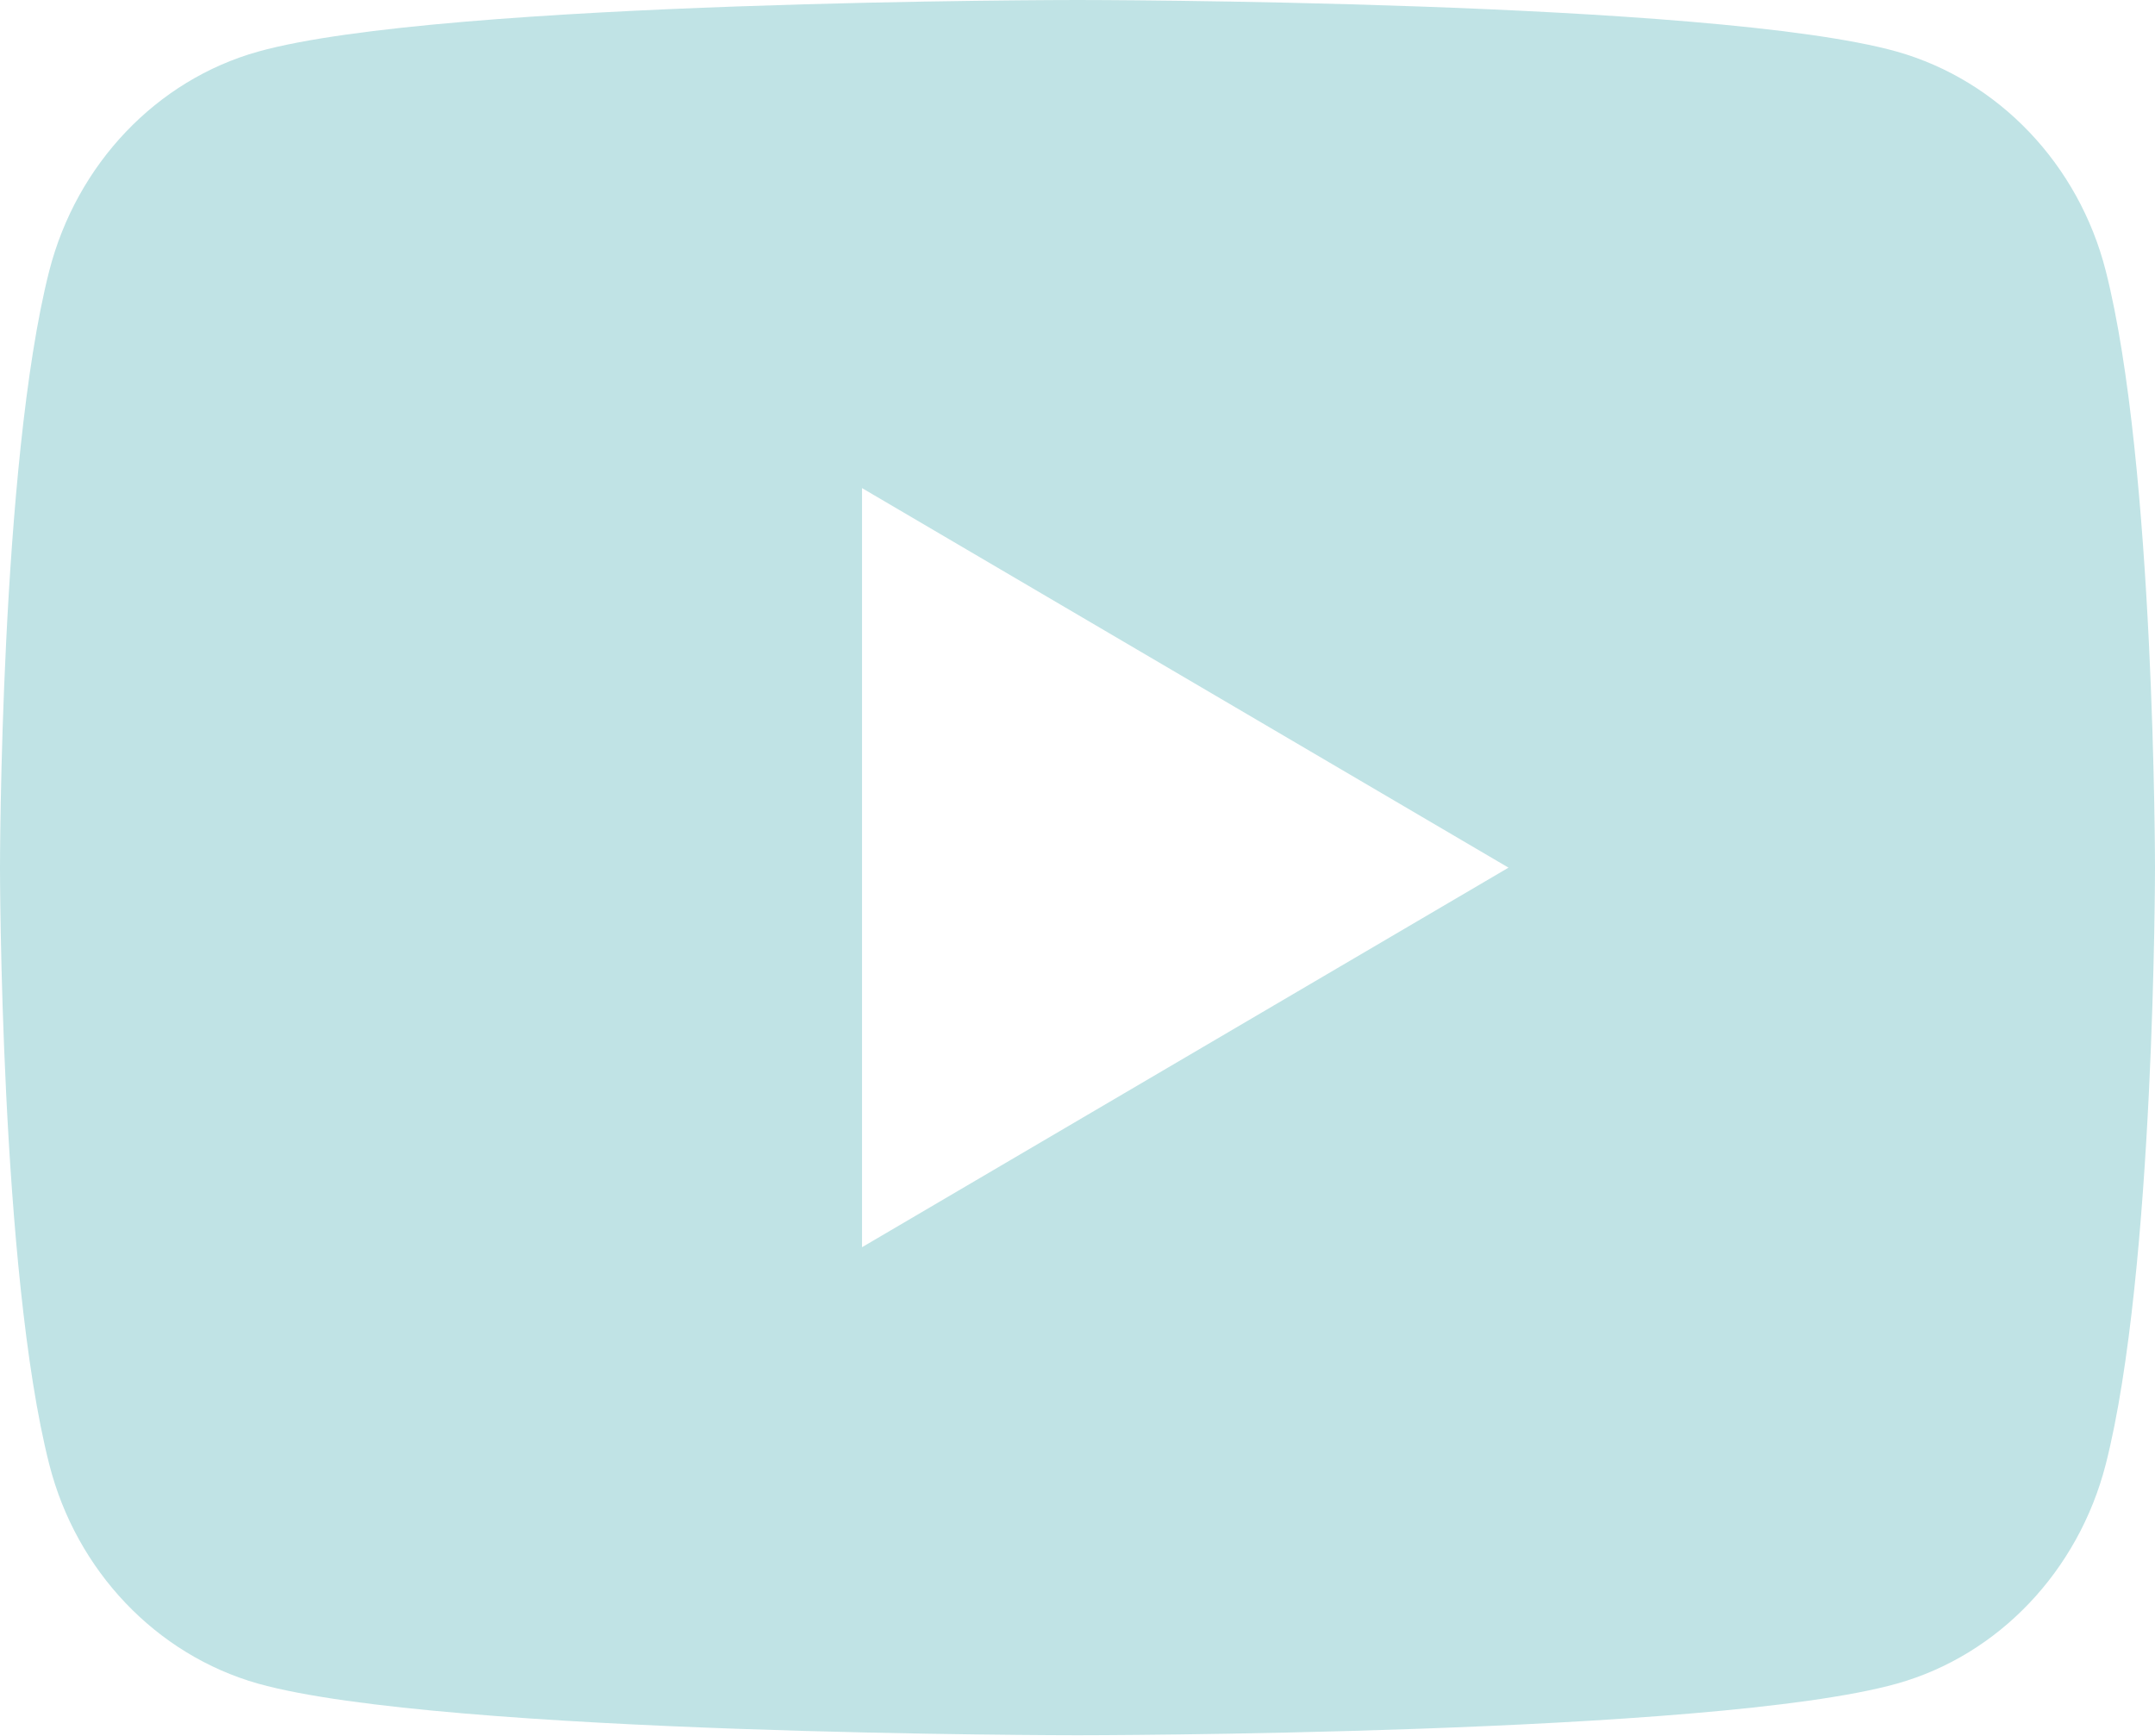
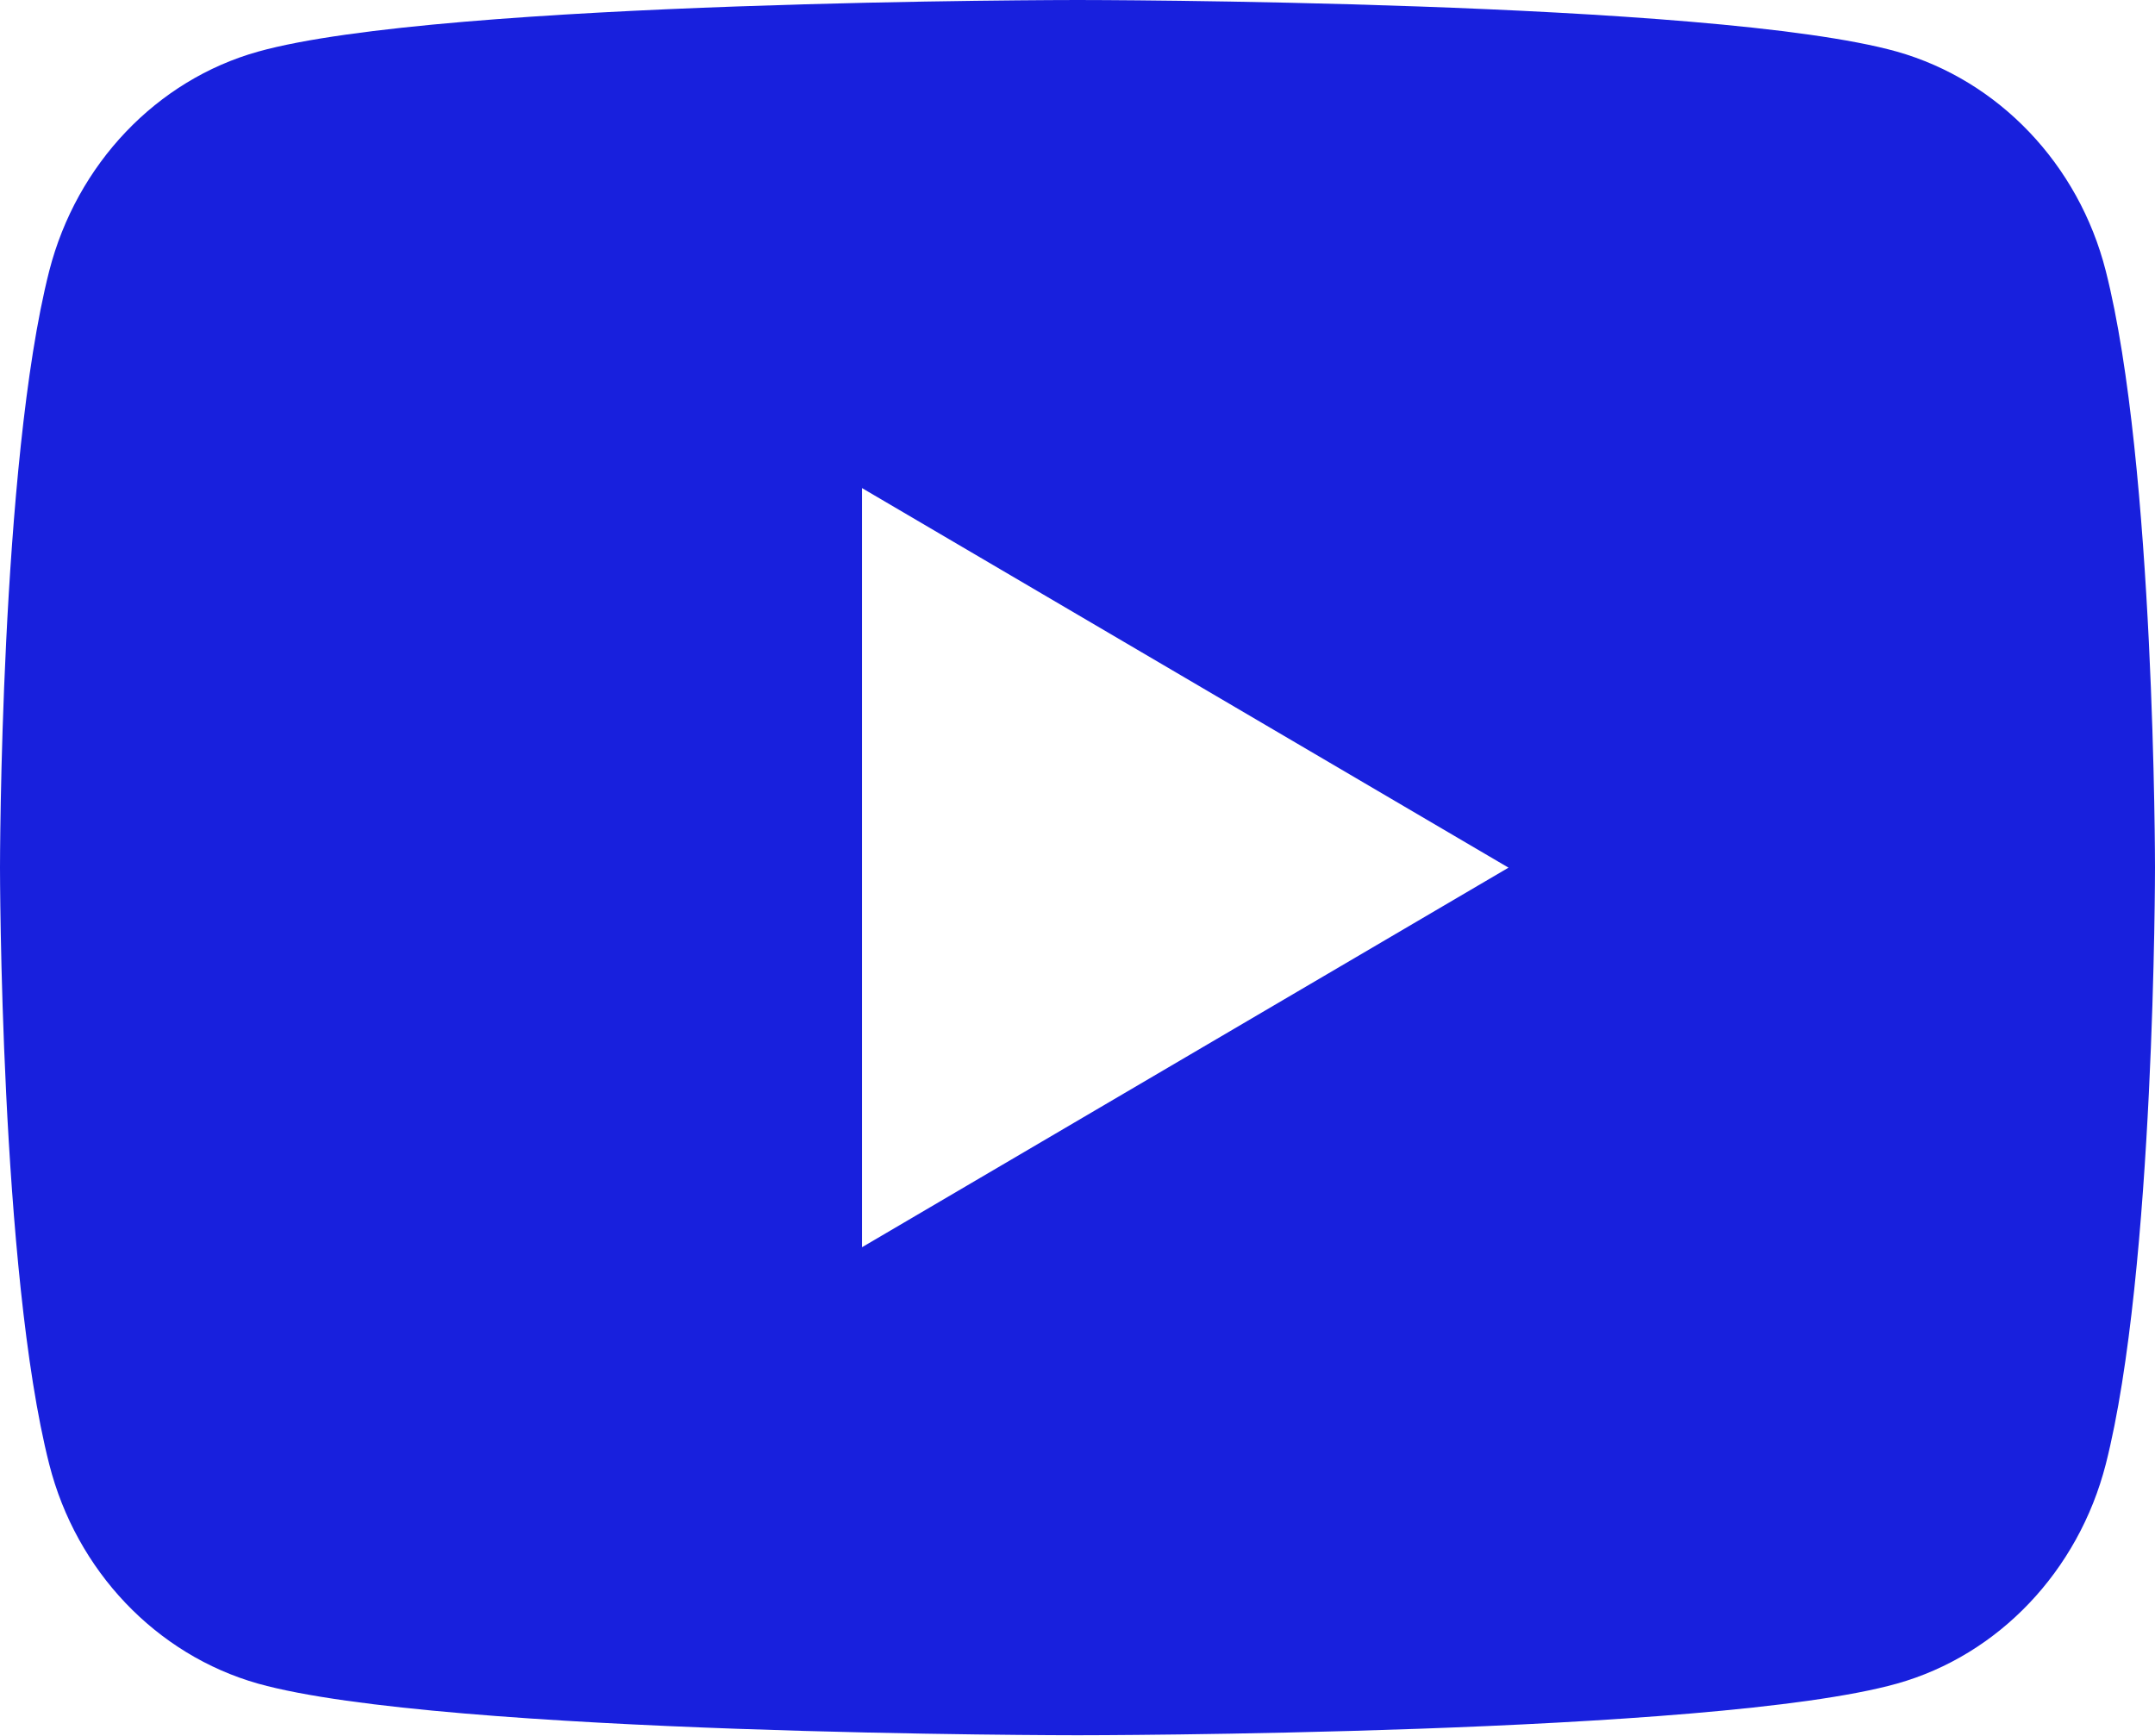
<svg xmlns="http://www.w3.org/2000/svg" width="32.344" height="26.045" viewBox="0 0 32.344 26.045" fill="none" version="1.1" id="svg4">
  <defs id="defs8" />
-   <path d="m 31.605,4.066 c 0.739,2.901 0.739,8.956 0.739,8.956 0,0 0,6.056 -0.739,8.956 -0.411,1.603 -1.612,2.865 -3.134,3.292 -2.764,0.775 -12.299,0.775 -12.299,0.775 0,0 -9.53,0 -12.299,-0.775 -1.528,-0.433 -2.728,-1.693 -3.134,-3.292 C 0,19.078 0,13.022 0,13.022 c 0,0 0,-6.055 0.739,-8.956 C 1.15,2.463 2.351,1.201 3.873,0.775 6.642,0 16.172,0 16.172,0 c 0,0 9.535,0 12.299,0.775 1.528,0.433 2.728,1.693 3.134,3.291 z m -18.667,14.654 9.703,-5.697 -9.703,-5.697 z" fill="#C0E3E5" id="path2" />
+   <path d="m 31.605,4.066 c 0.739,2.901 0.739,8.956 0.739,8.956 0,0 0,6.056 -0.739,8.956 -0.411,1.603 -1.612,2.865 -3.134,3.292 -2.764,0.775 -12.299,0.775 -12.299,0.775 0,0 -9.53,0 -12.299,-0.775 -1.528,-0.433 -2.728,-1.693 -3.134,-3.292 C 0,19.078 0,13.022 0,13.022 c 0,0 0,-6.055 0.739,-8.956 C 1.15,2.463 2.351,1.201 3.873,0.775 6.642,0 16.172,0 16.172,0 c 0,0 9.535,0 12.299,0.775 1.528,0.433 2.728,1.693 3.134,3.291 z m -18.667,14.654 9.703,-5.697 -9.703,-5.697 z" fill="#1820dd" id="path2" />
</svg>
